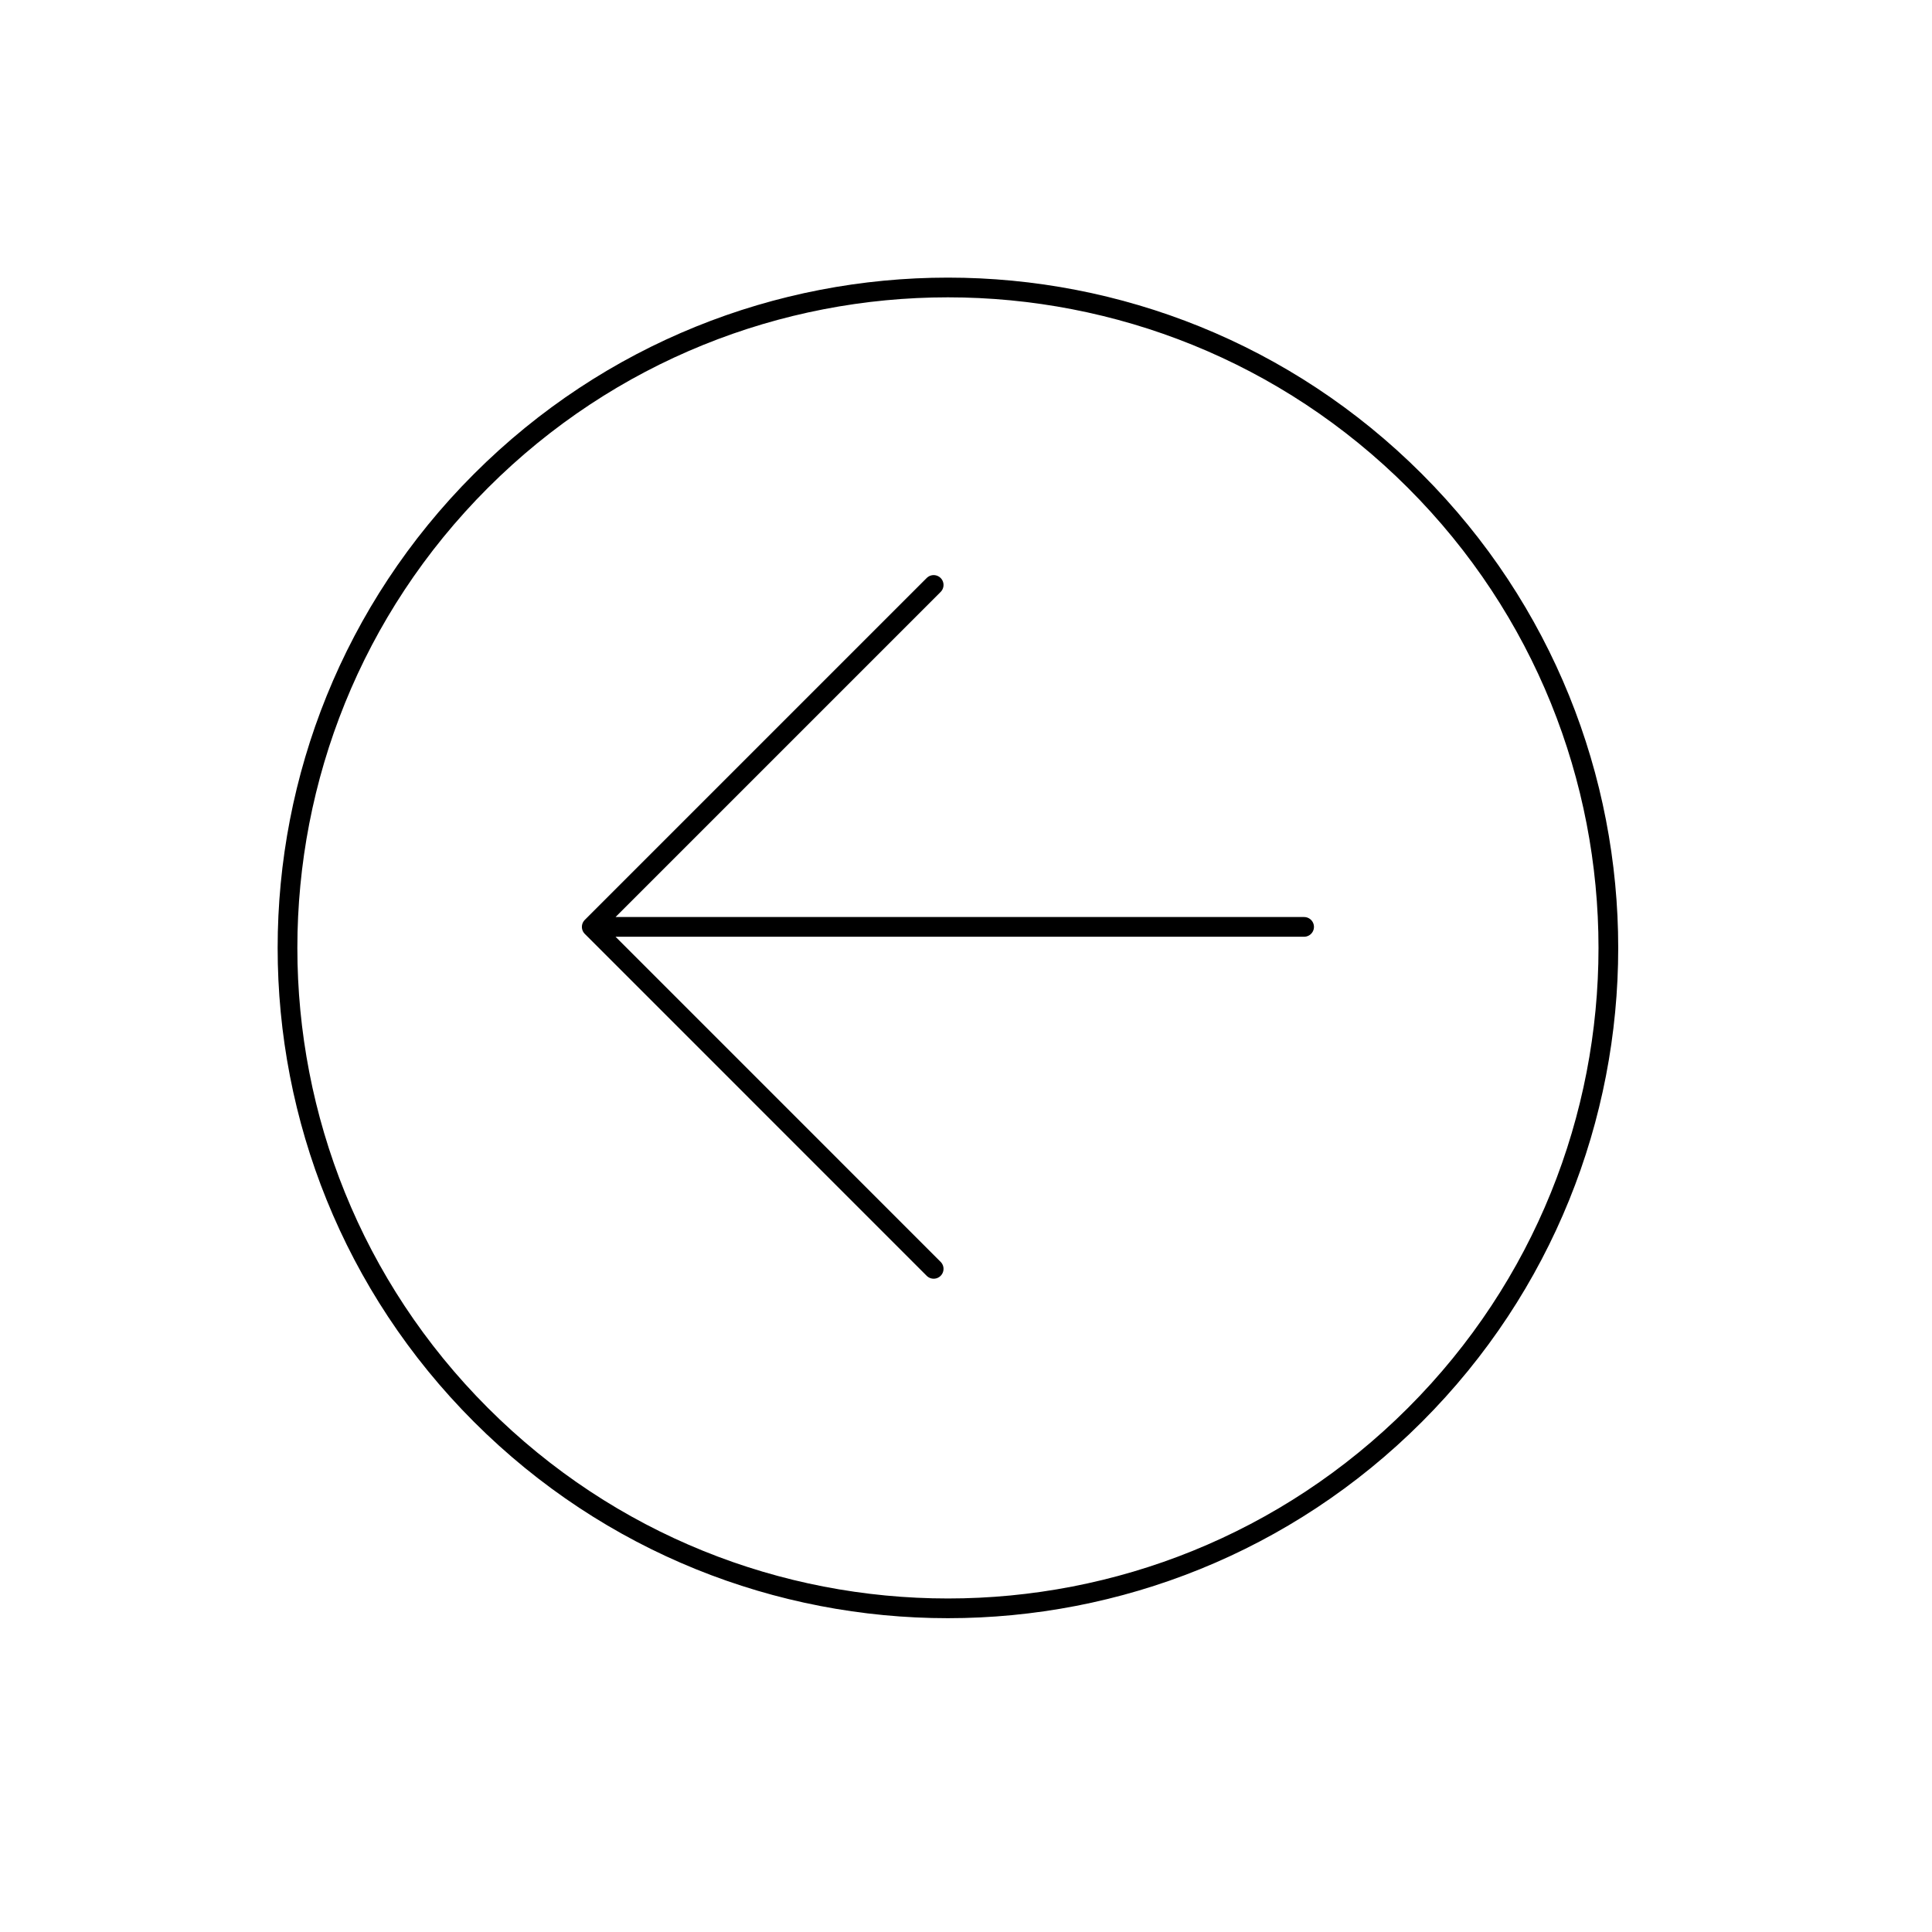
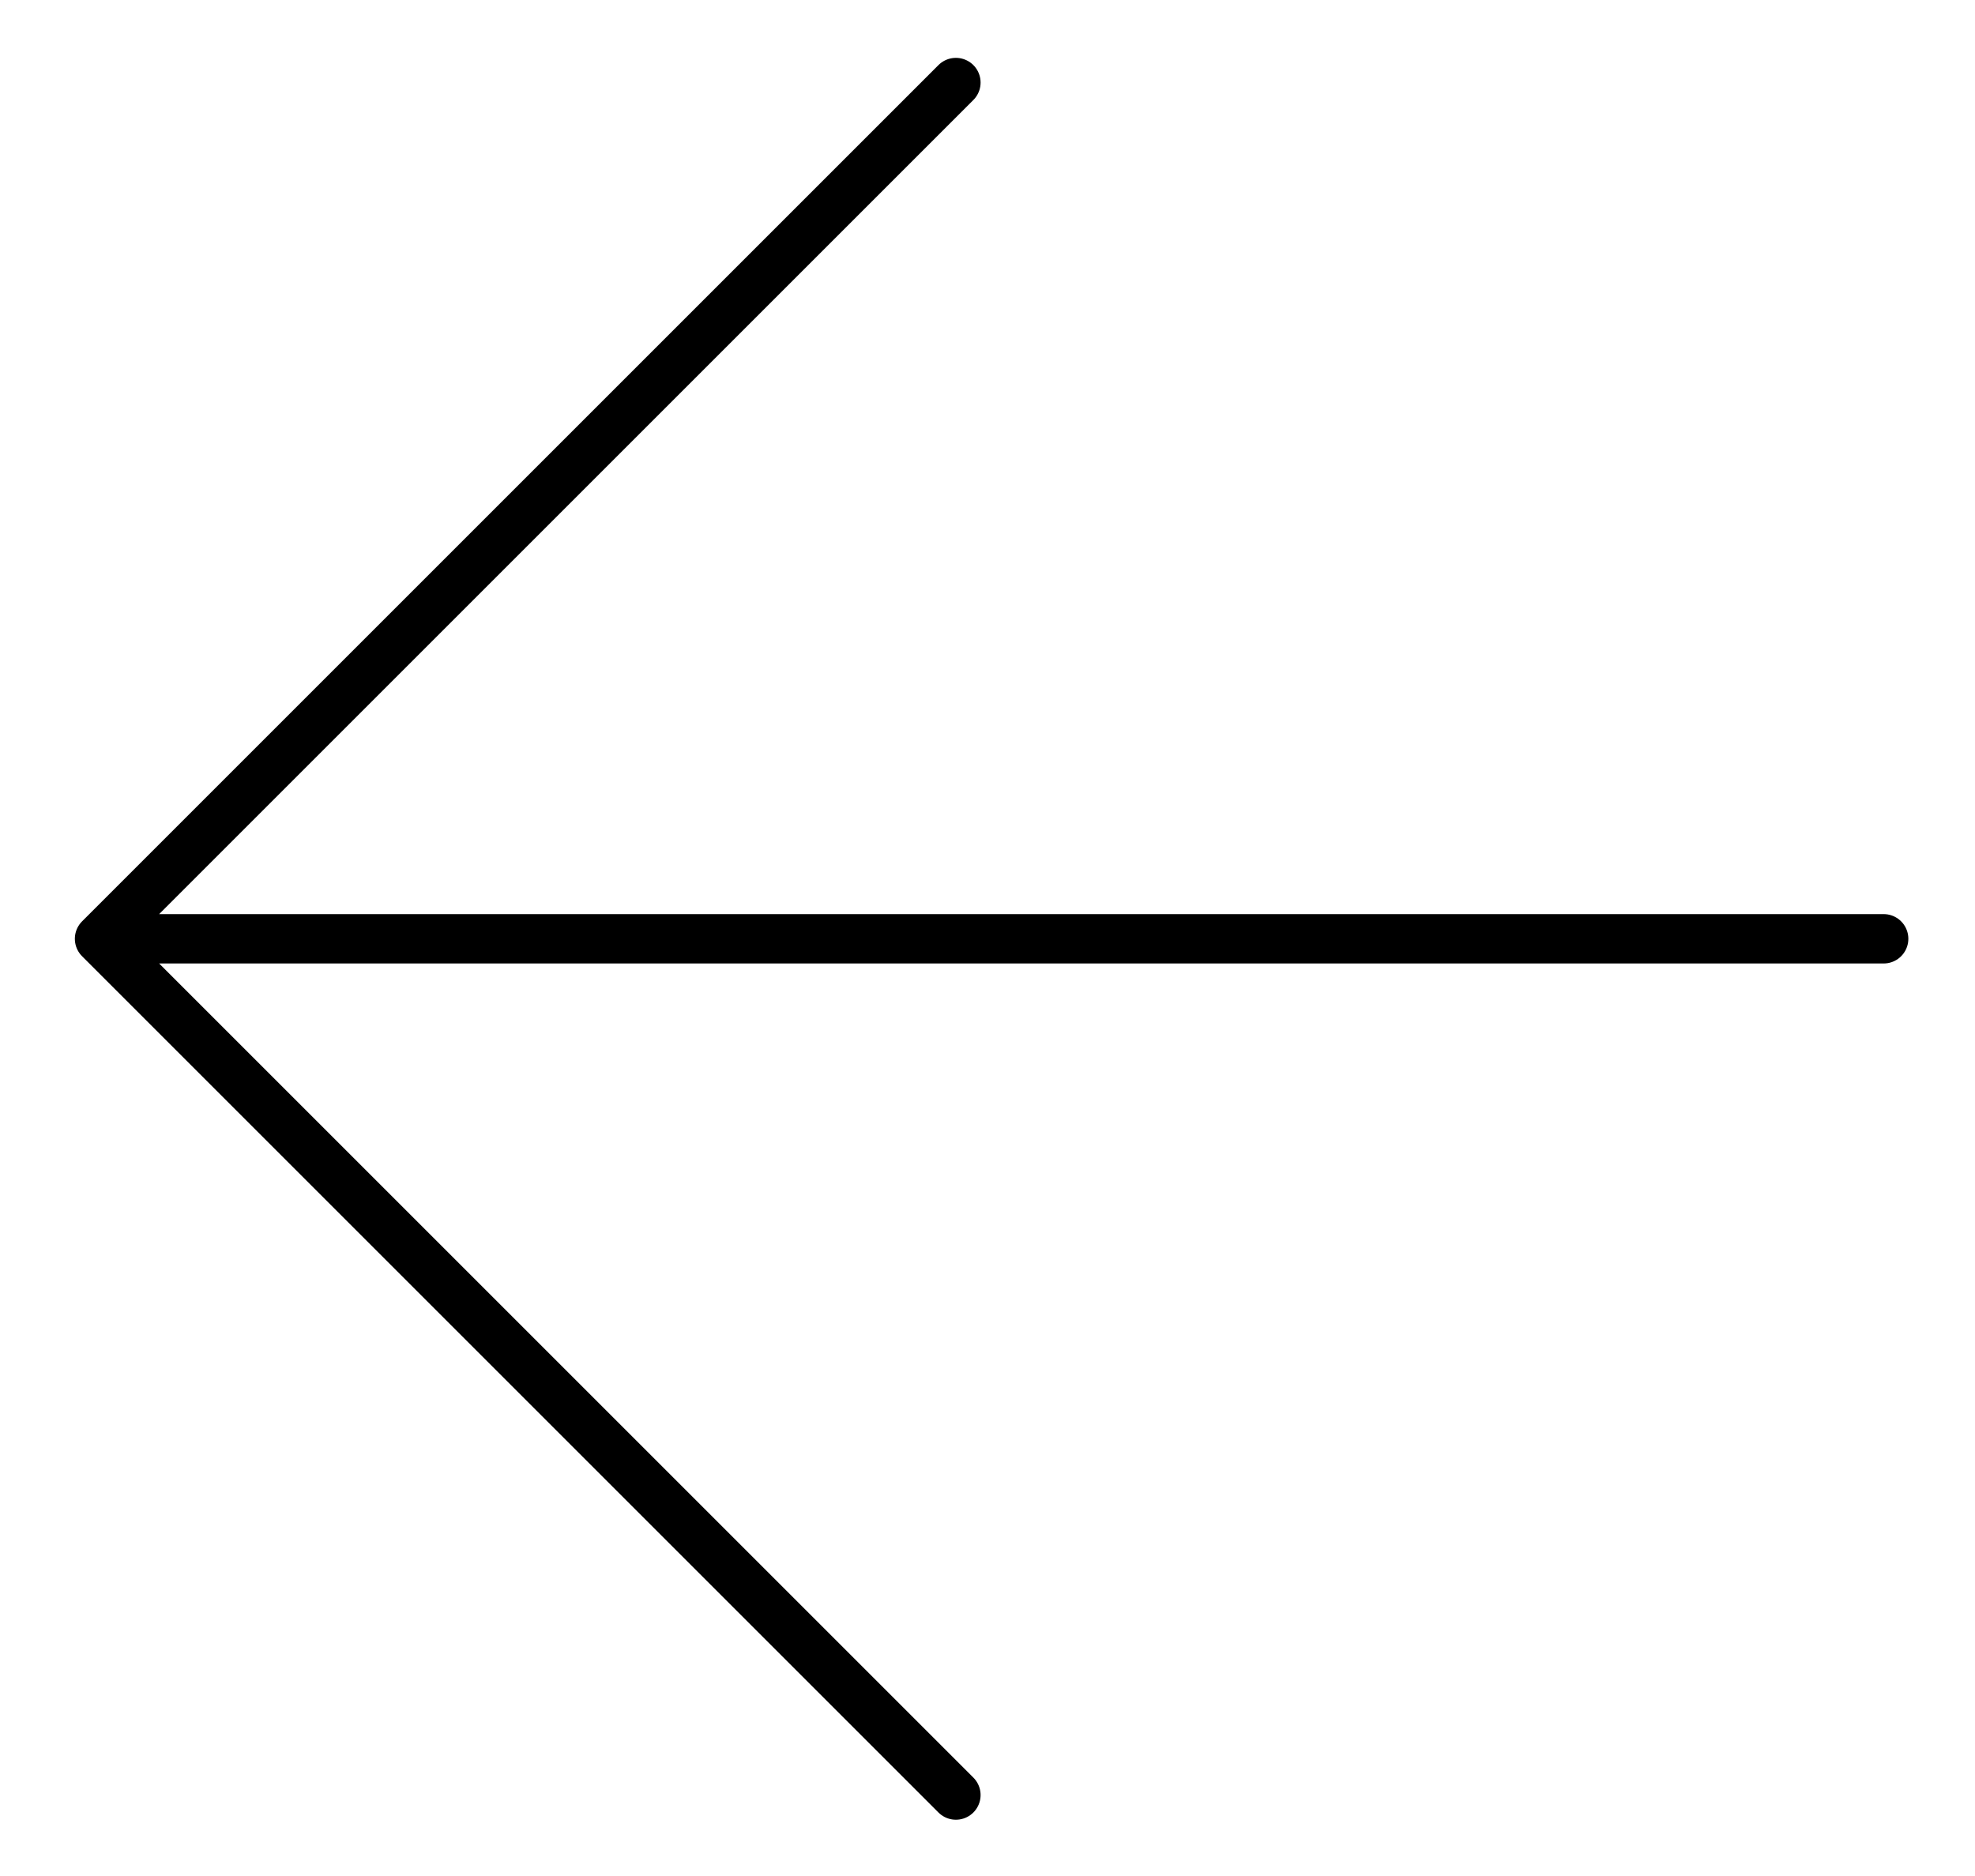
- <svg xmlns="http://www.w3.org/2000/svg" width="49" height="49" viewBox="0 0 49 49" fill="none">
-   <circle cx="24.042" cy="24.042" r="16.75" transform="rotate(-135 24.0417 24.0416)" stroke="black" stroke-width="0.5" />
-   <path d="M33.075 23.508H15.008M15.008 23.508L23.68 32.181M15.008 23.508L23.68 14.836" stroke="black" stroke-width="0.5" stroke-linecap="round" stroke-linejoin="round" />
+ <svg xmlns="http://www.w3.org/2000/svg" width="20" height="19" viewBox="0 0 20 19" fill="none">
+   <path d="M19.075 9.508H1.008M1.008 9.508L9.68 18.18M1.008 9.508L9.68 0.836" stroke="black" stroke-width="0.5" stroke-linecap="round" stroke-linejoin="round" />
</svg>
